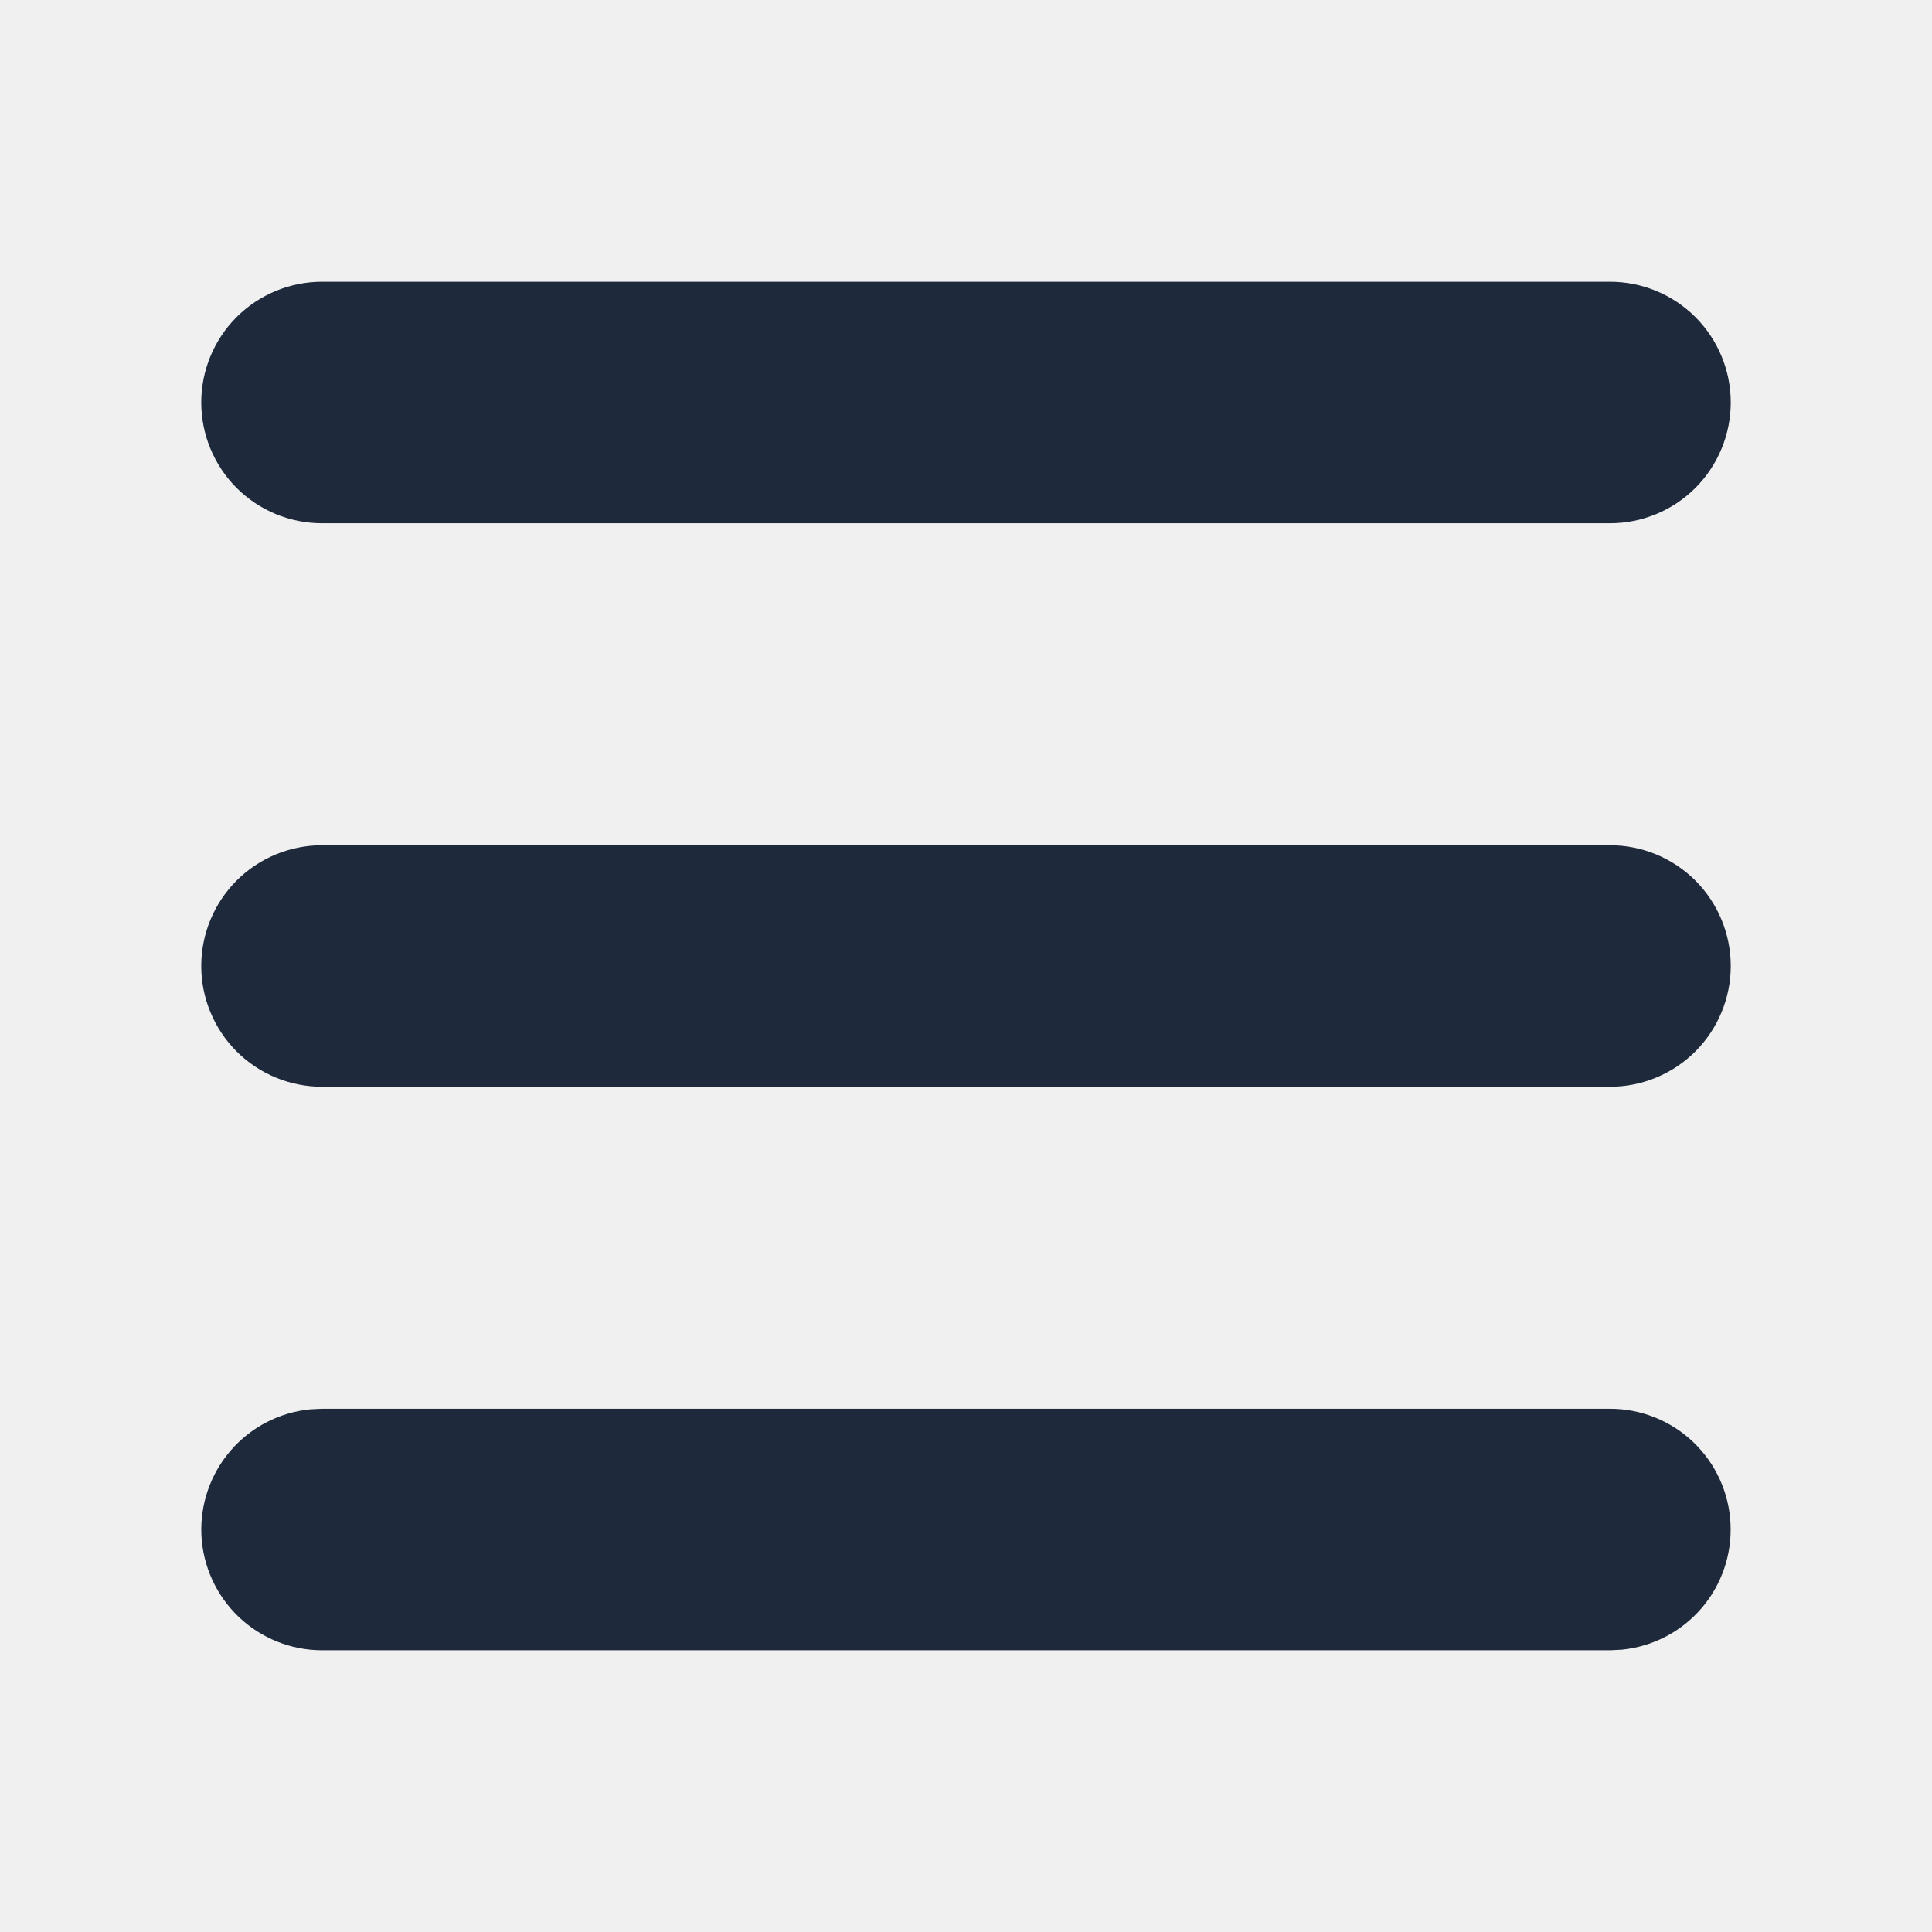
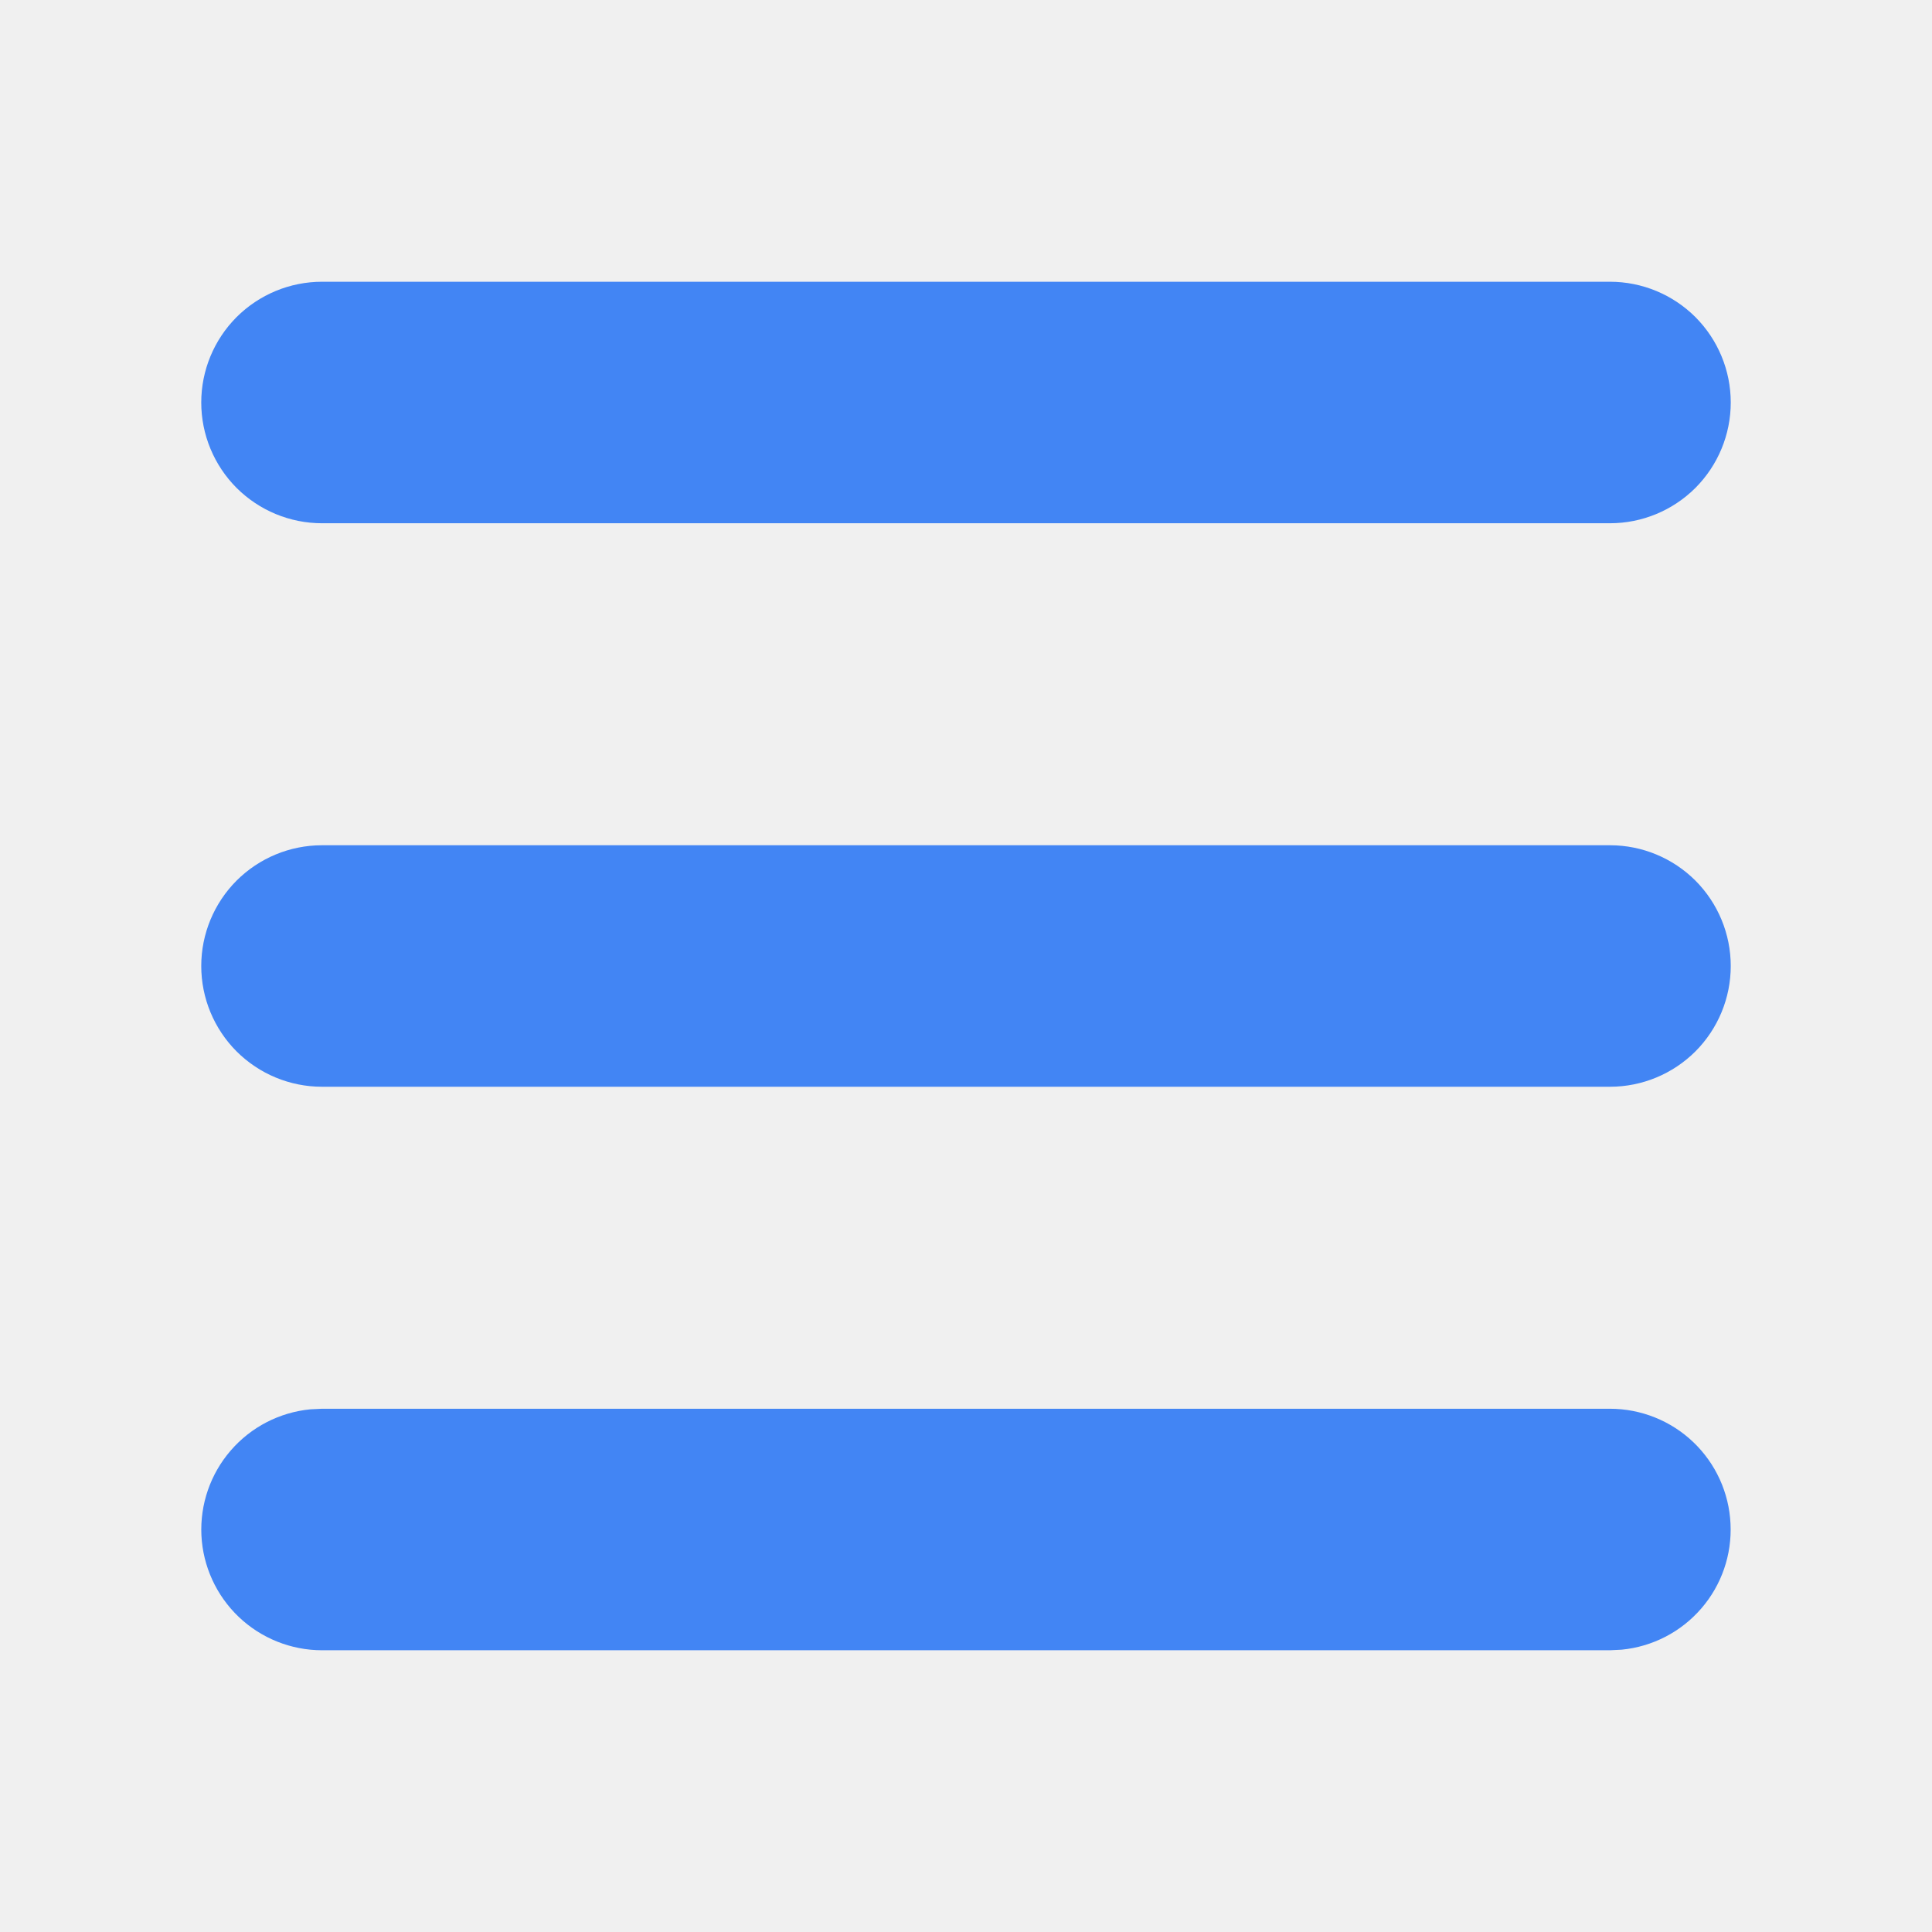
<svg xmlns="http://www.w3.org/2000/svg" width="24" height="24" viewBox="0 0 24 24" fill="none">
  <defs>
    <clipPath id="clip0_3254_17869">
      <rect width="24" height="24" fill="white" />
    </clipPath>
  </defs>
  <g clip-path="url(#clip0_3254_17869)">
-     <path d="M20 17.5C20.385 17.5 20.756 17.649 21.034 17.914C21.313 18.18 21.479 18.543 21.497 18.928C21.516 19.313 21.386 19.69 21.134 19.981C20.882 20.273 20.527 20.456 20.144 20.493L20 20.5H4C3.615 20.5 3.244 20.351 2.966 20.086C2.687 19.82 2.521 19.457 2.502 19.072C2.484 18.687 2.614 18.31 2.866 18.019C3.118 17.727 3.473 17.544 3.856 17.507L4 17.5H20ZM20 10.5C20.398 10.5 20.779 10.658 21.061 10.939C21.342 11.221 21.5 11.602 21.5 12C21.5 12.398 21.342 12.779 21.061 13.061C20.779 13.342 20.398 13.5 20 13.5H4C3.602 13.5 3.221 13.342 2.939 13.061C2.658 12.779 2.5 12.398 2.5 12C2.5 11.602 2.658 11.221 2.939 10.939C3.221 10.658 3.602 10.5 4 10.5H20ZM20 3.5C20.398 3.5 20.779 3.658 21.061 3.939C21.342 4.221 21.5 4.602 21.5 5C21.5 5.398 21.342 5.779 21.061 6.061C20.779 6.342 20.398 6.5 20 6.5H4C3.602 6.5 3.221 6.342 2.939 6.061C2.658 5.779 2.5 5.398 2.5 5C2.5 4.602 2.658 4.221 2.939 3.939C3.221 3.658 3.602 3.5 4 3.5H20Z" fill="#1E293B" />
+     <path d="M20 17.5C20.385 17.5 20.756 17.649 21.034 17.914C21.313 18.18 21.479 18.543 21.497 18.928C21.516 19.313 21.386 19.69 21.134 19.981C20.882 20.273 20.527 20.456 20.144 20.493L20 20.5H4C3.615 20.5 3.244 20.351 2.966 20.086C2.687 19.82 2.521 19.457 2.502 19.072C2.484 18.687 2.614 18.31 2.866 18.019C3.118 17.727 3.473 17.544 3.856 17.507L4 17.5H20ZM20 10.5C20.398 10.5 20.779 10.658 21.061 10.939C21.342 11.221 21.5 11.602 21.5 12C21.5 12.398 21.342 12.779 21.061 13.061C20.779 13.342 20.398 13.5 20 13.5H4C3.602 13.5 3.221 13.342 2.939 13.061C2.658 12.779 2.5 12.398 2.5 12C2.5 11.602 2.658 11.221 2.939 10.939C3.221 10.658 3.602 10.5 4 10.5H20ZM20 3.5C20.398 3.5 20.779 3.658 21.061 3.939C21.342 4.221 21.5 4.602 21.5 5C21.5 5.398 21.342 5.779 21.061 6.061C20.779 6.342 20.398 6.5 20 6.5H4C3.602 6.5 3.221 6.342 2.939 6.061C2.658 5.779 2.5 5.398 2.5 5C2.5 4.602 2.658 4.221 2.939 3.939C3.221 3.658 3.602 3.5 4 3.5H20Z" fill="#4285F4" />
  </g>
</svg>
